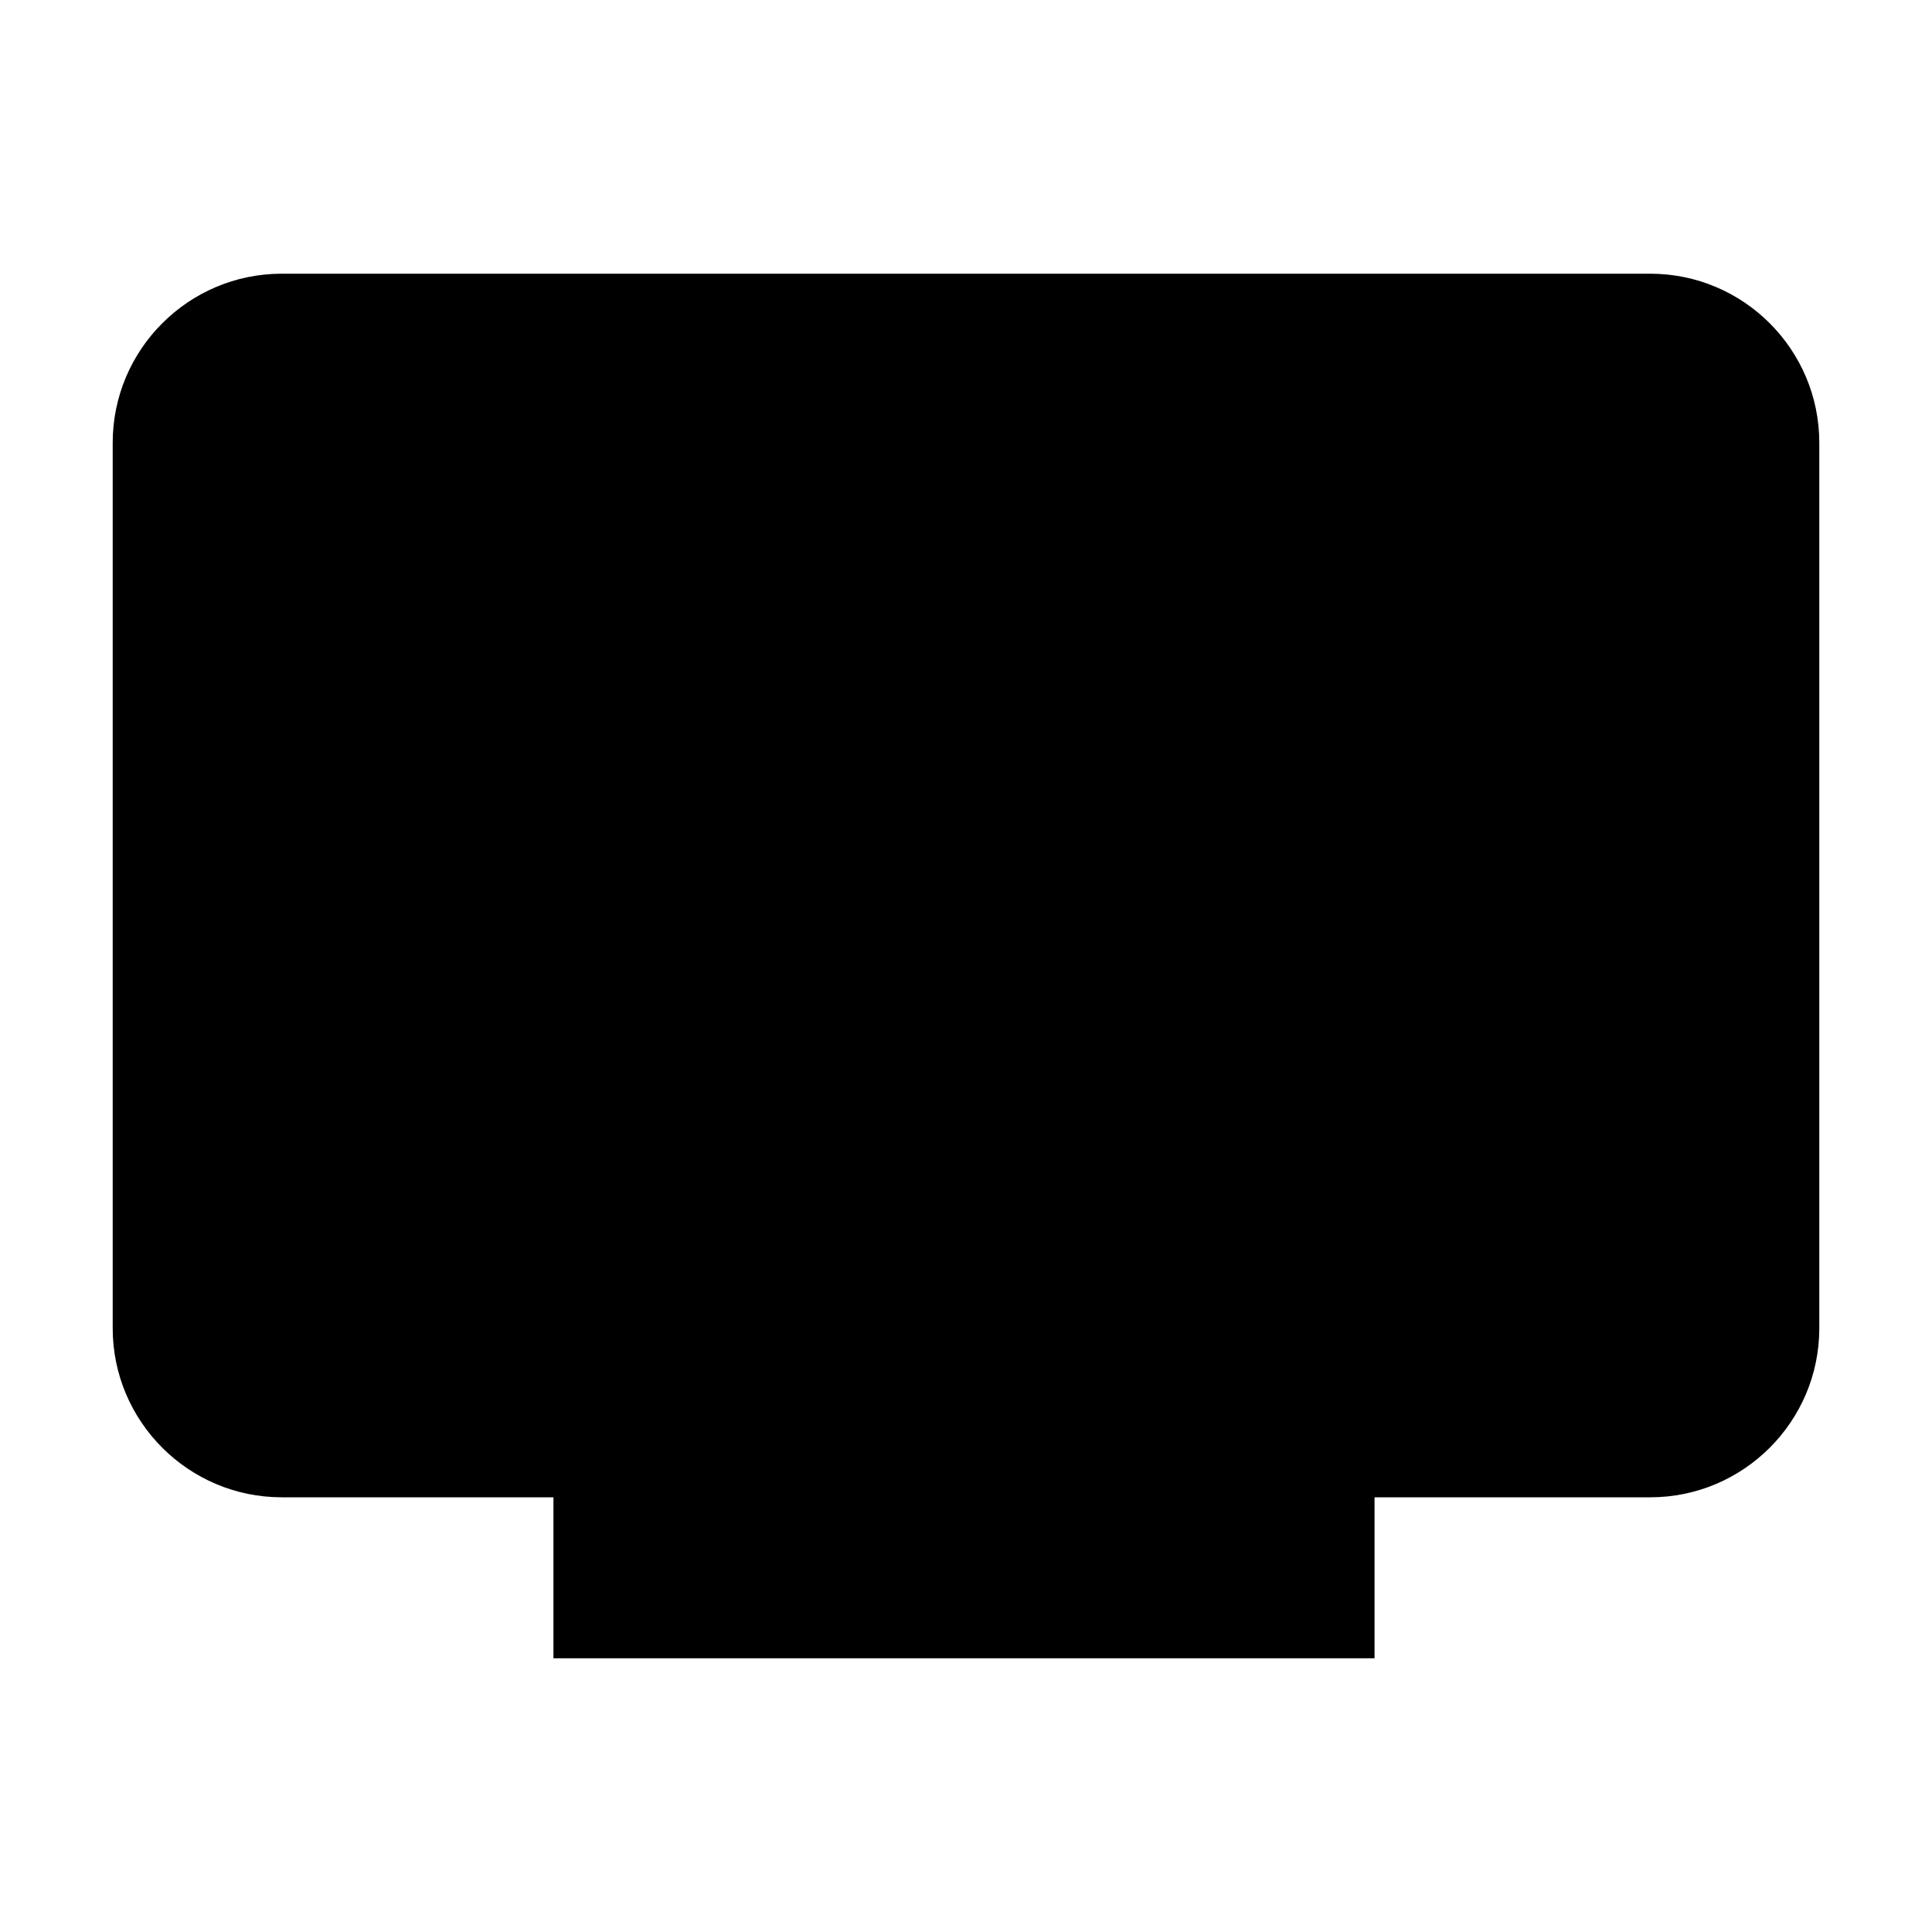
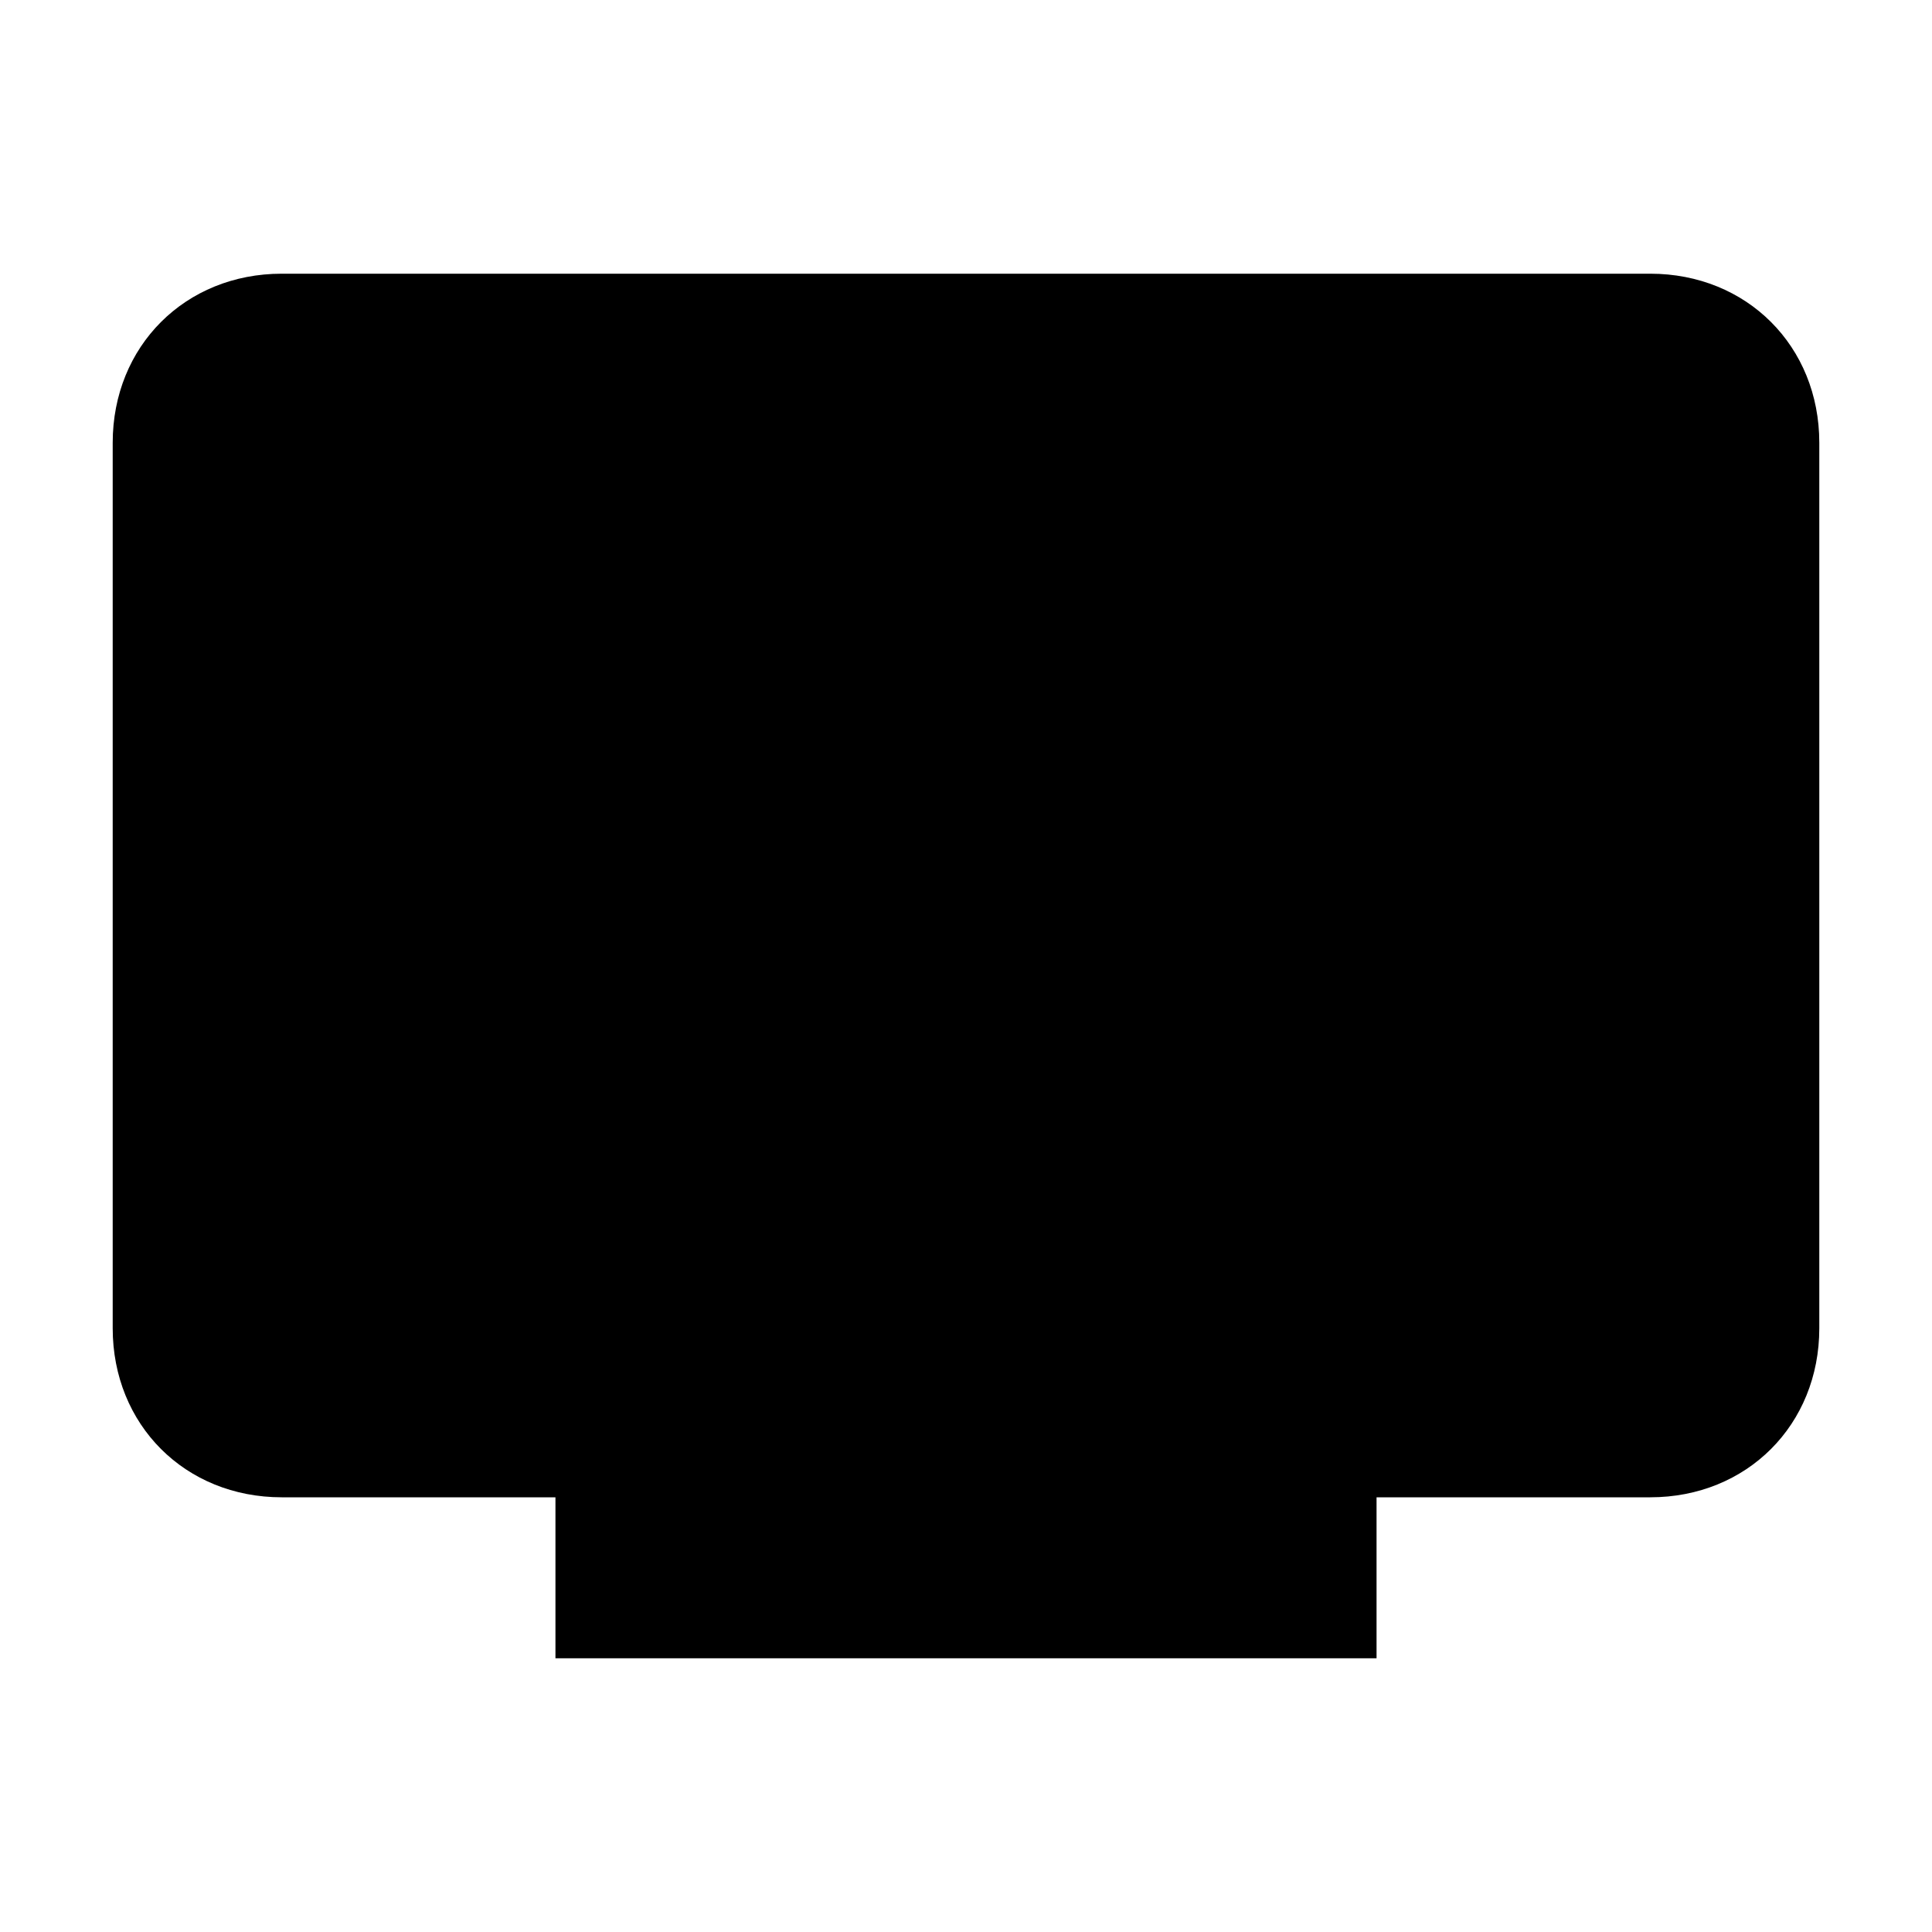
- <svg xmlns="http://www.w3.org/2000/svg" viewBox="0 0 480 480">
-   <path d="M410 68H70c-23.16 0-42 18.84-42 42v220c0 23.16 18.84 42 42 42h67.5v40h204v-40H410c23.16 0 42-18.84 42-42V110c0-23.16-18.84-42-42-42Z" />
+ <svg xmlns="http://www.w3.org/2000/svg" version="1.1" id="Layer_1" x="0px" y="0px" viewBox="0 0 24 24" style="enable-background:new 0 0 24 24;" xml:space="preserve">
+   <path d="M20.5,3.4h-17c-1.2,0-2.1,0.9-2.1,2.1v11c0,1.2,0.9,2.1,2.1,2.1h3.4v2h10.2v-2h3.4c1.2,0,2.1-0.9,2.1-2.1v-11  C22.6,4.3,21.7,3.4,20.5,3.4z" />
</svg>
